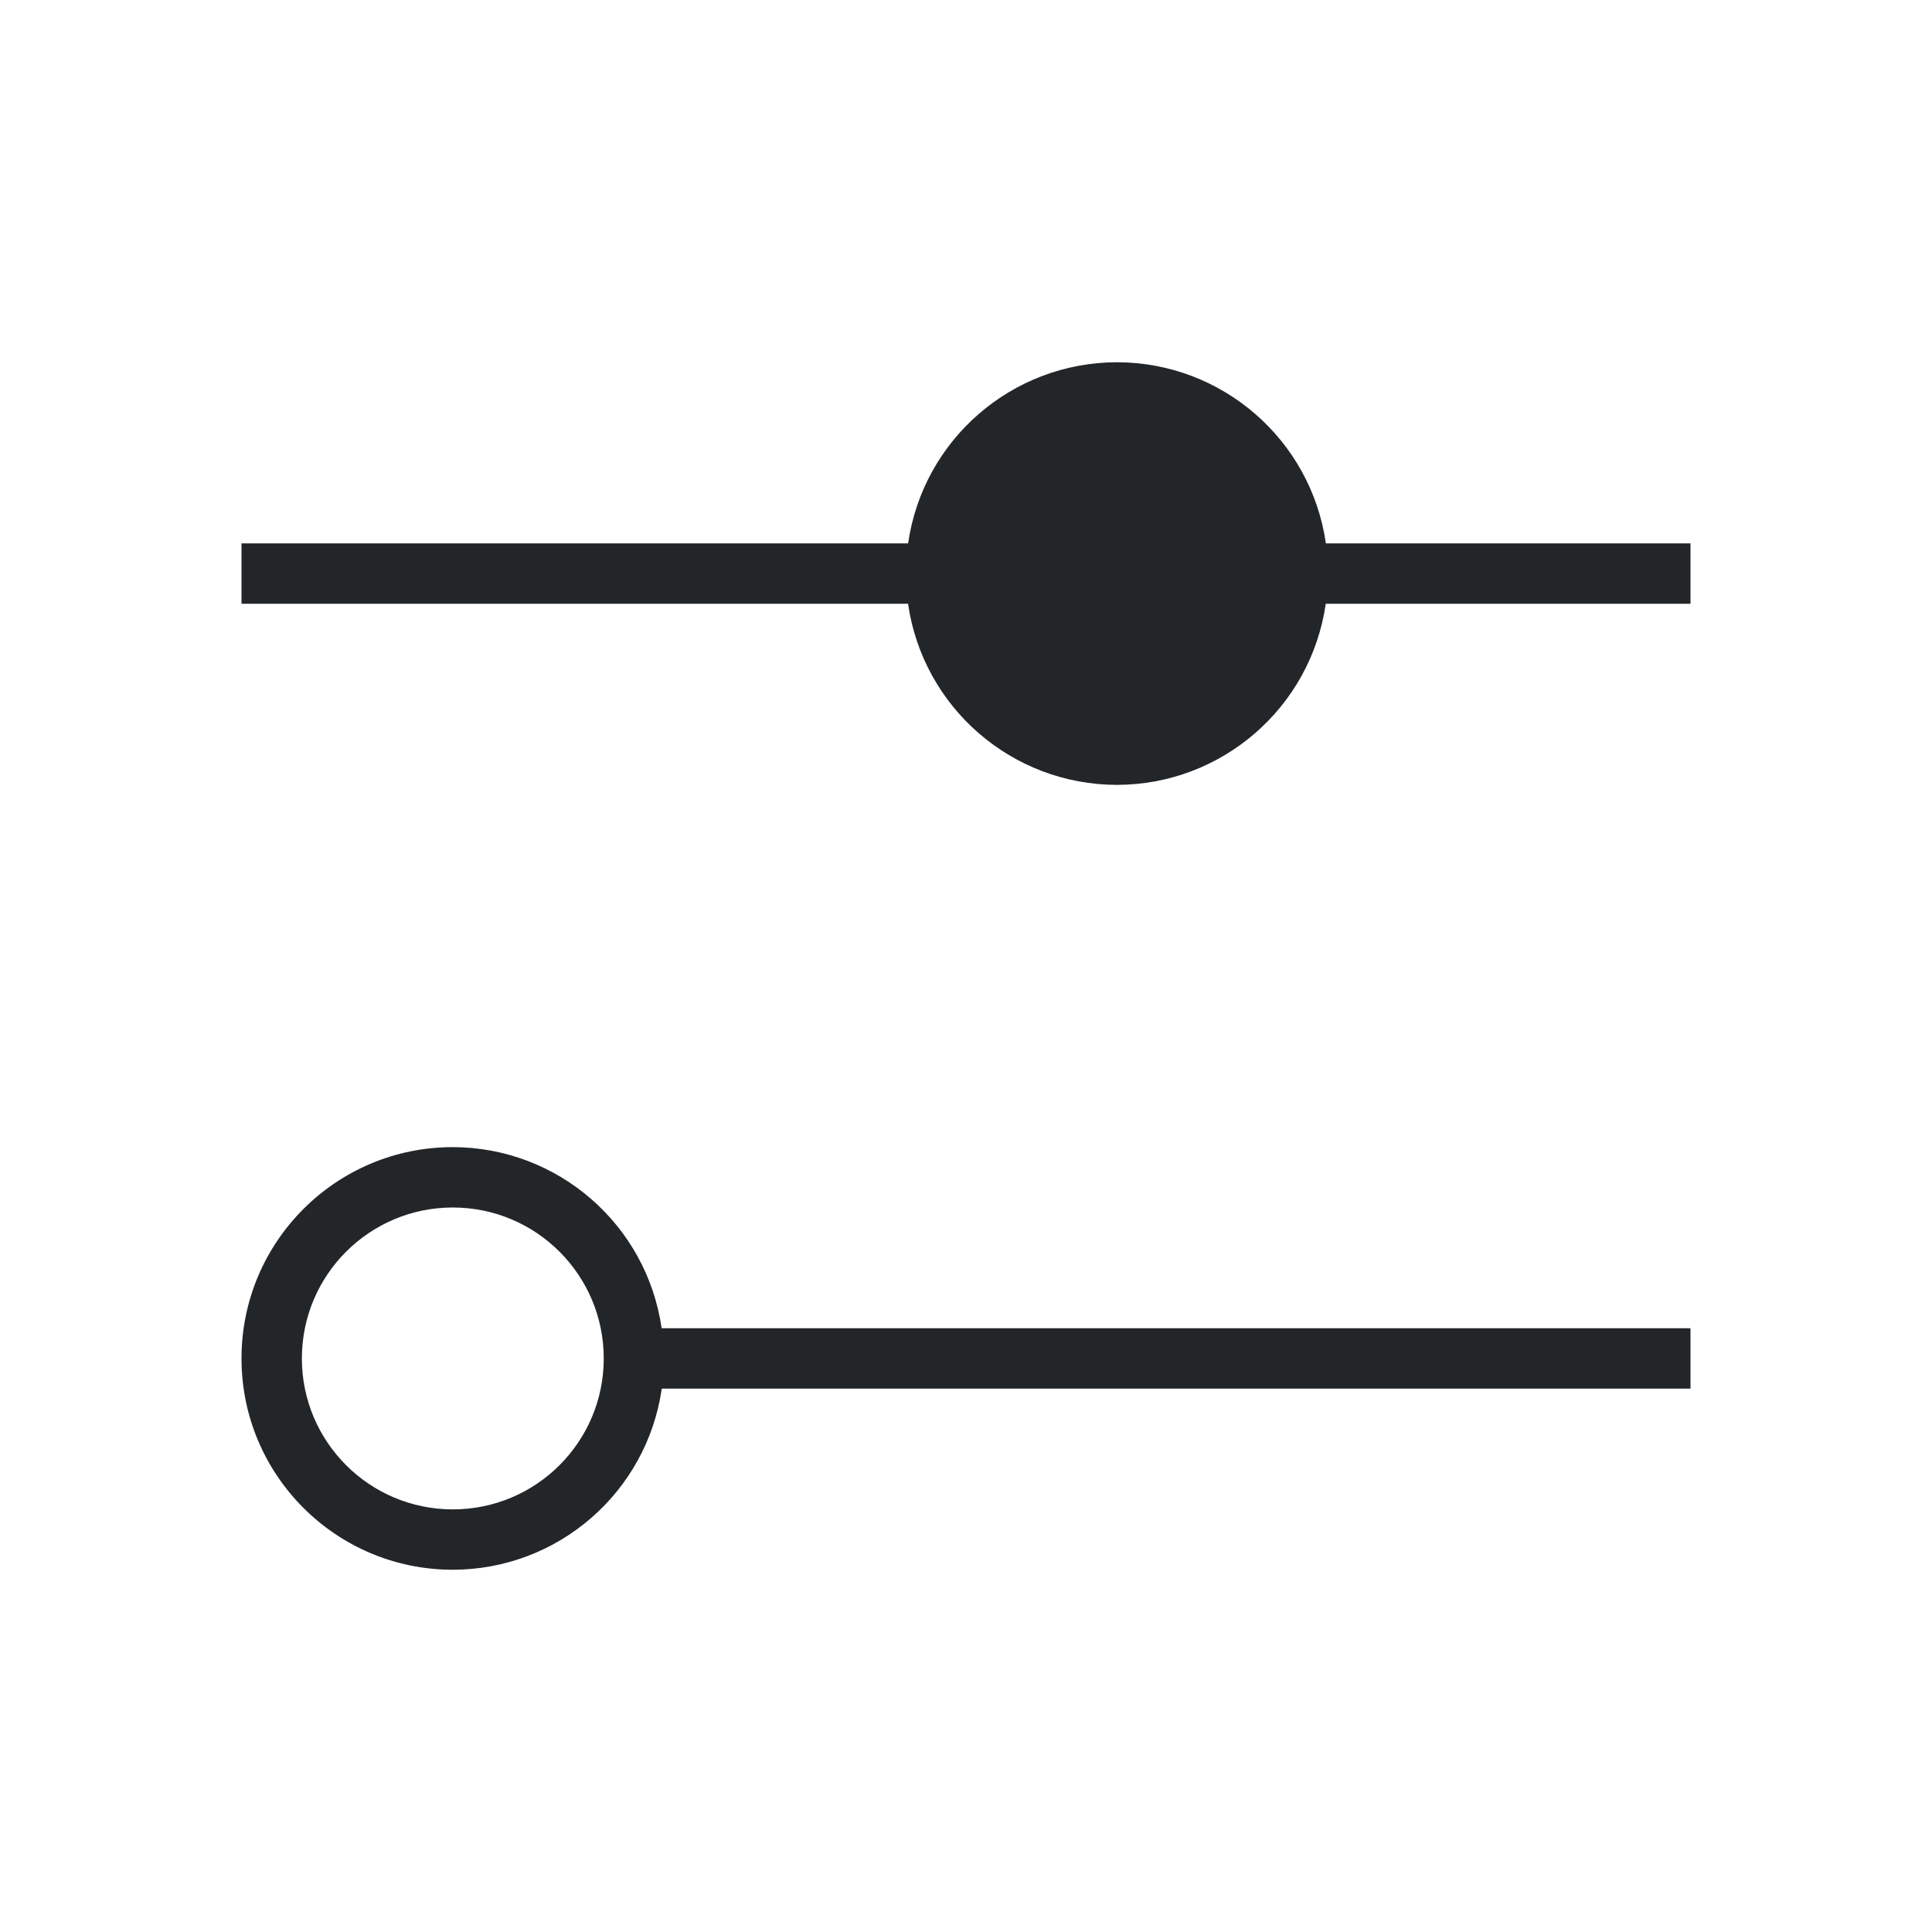
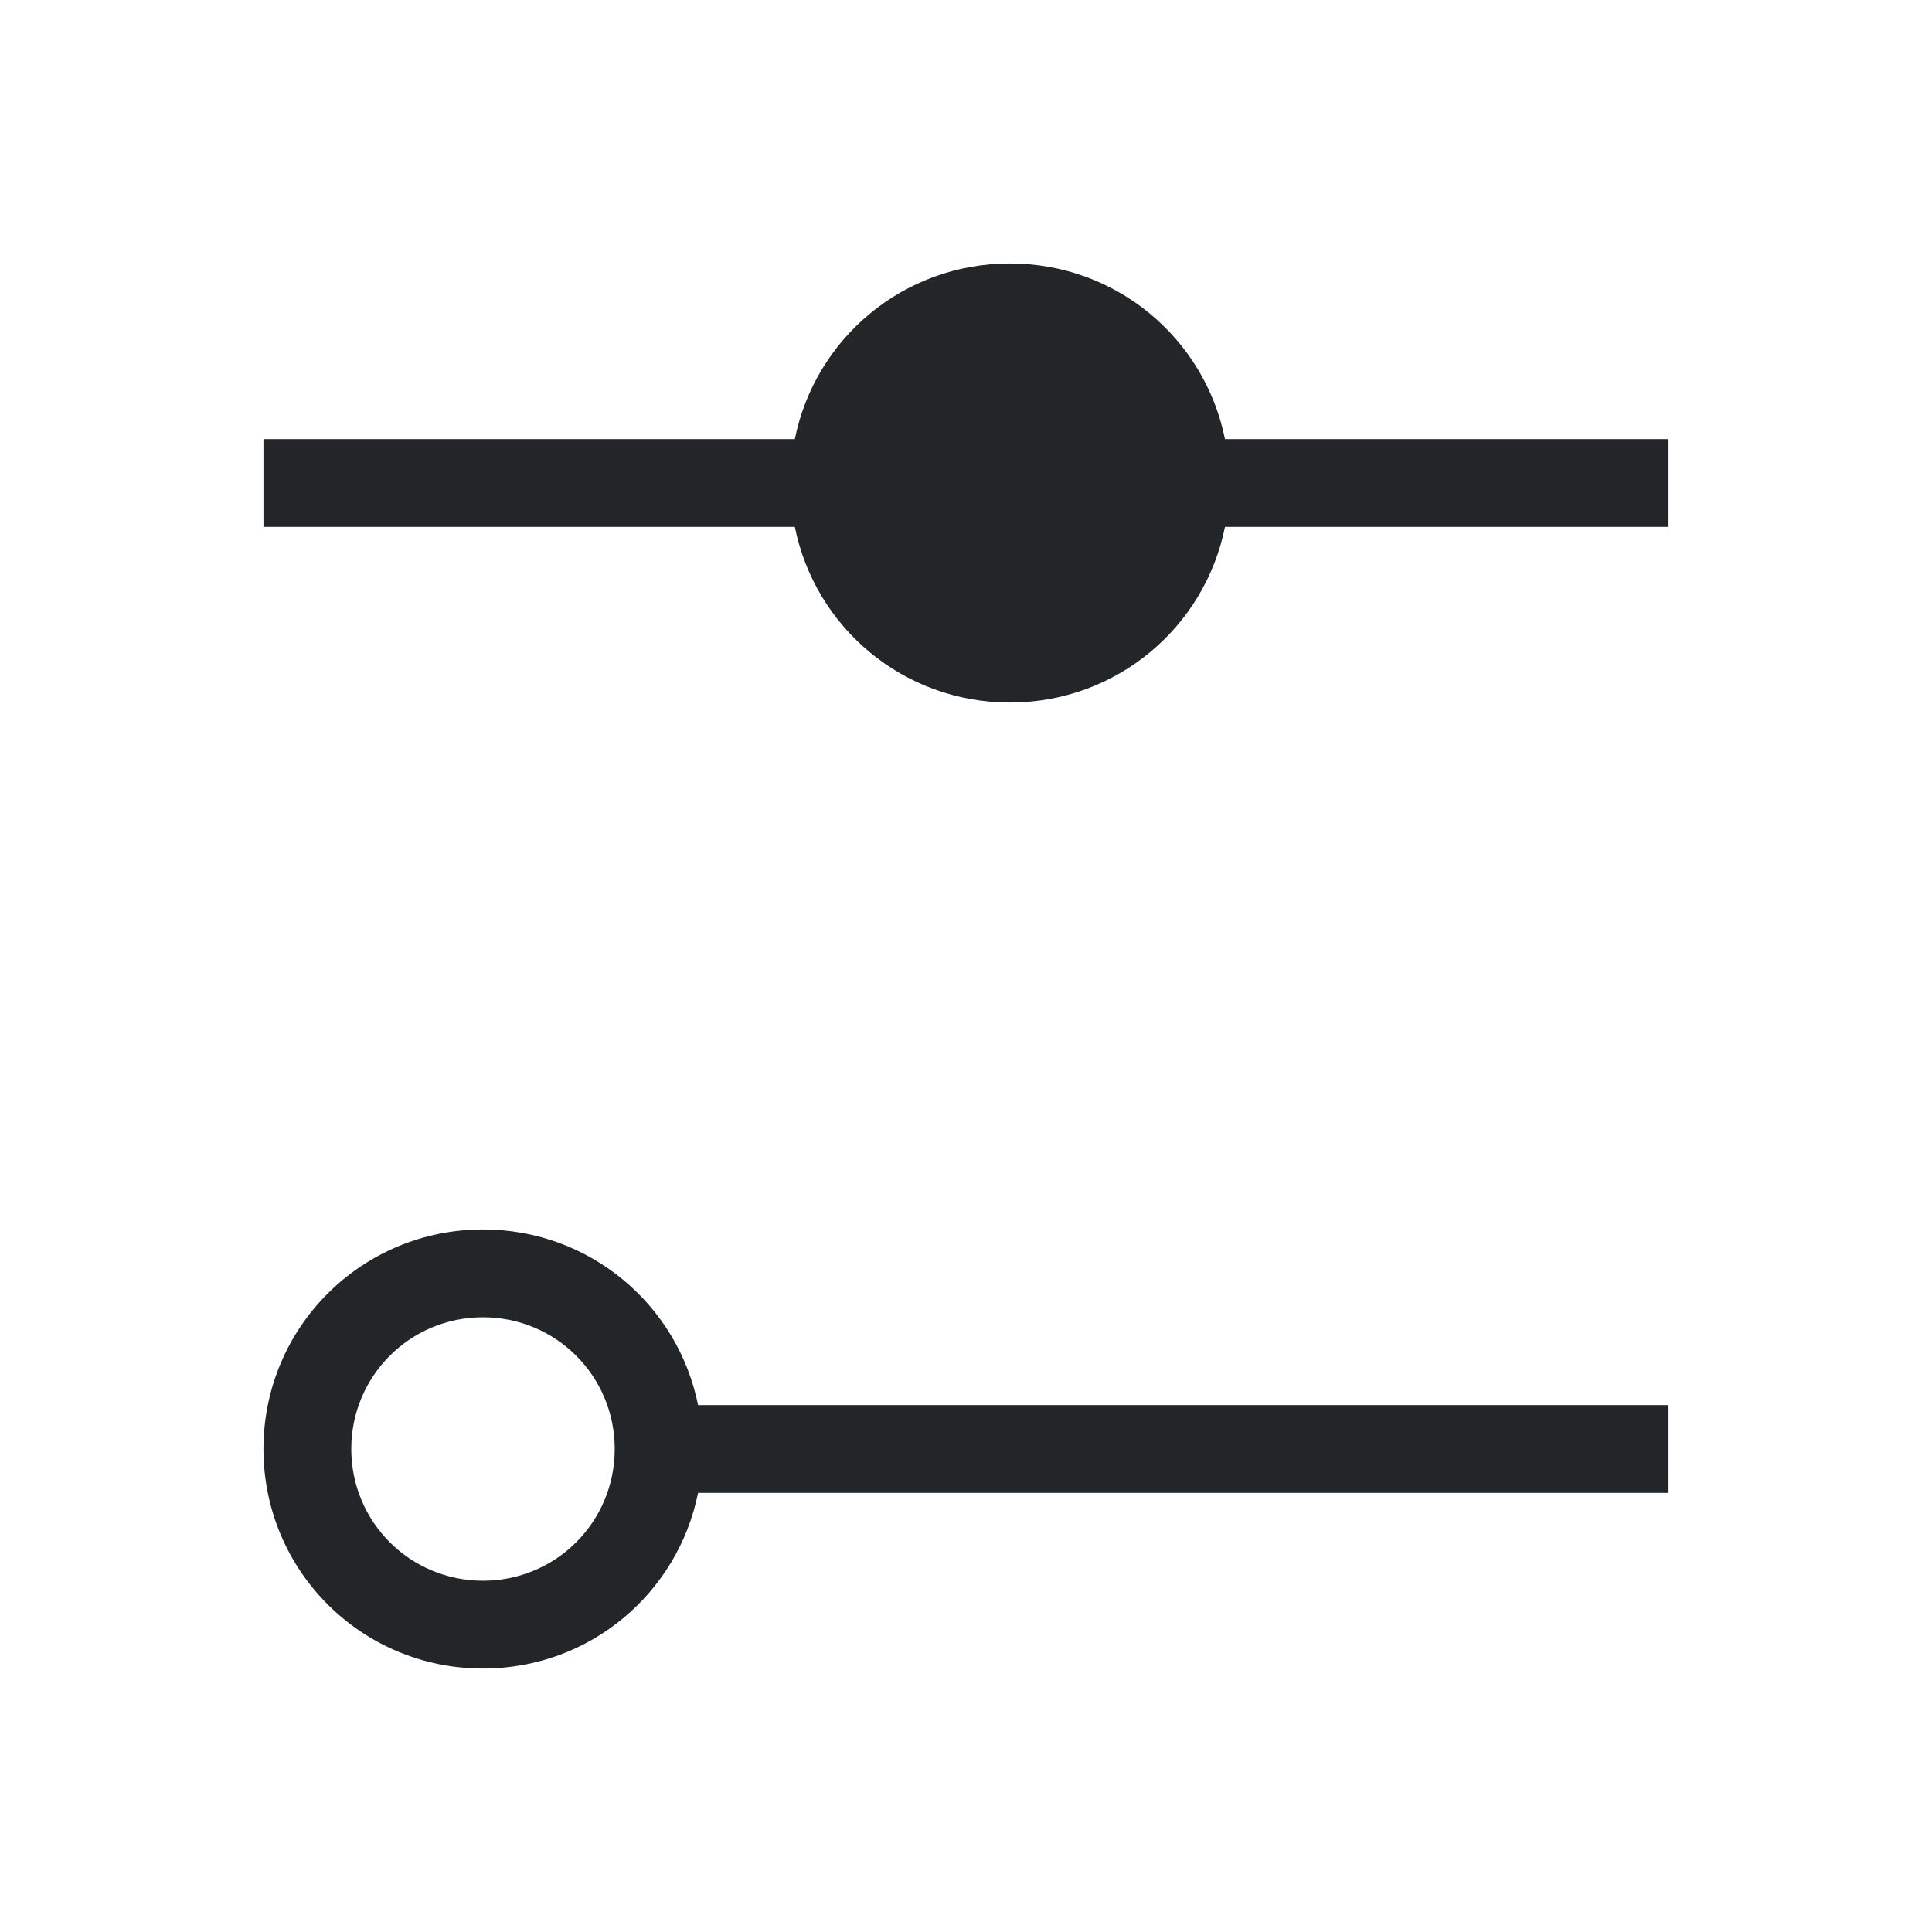
- <svg xmlns="http://www.w3.org/2000/svg" viewBox="0 0 32 32">
+ <svg xmlns="http://www.w3.org/2000/svg" viewBox="0 0 22 22">
  <defs id="defs3051">
    <style type="text/css" id="current-color-scheme">
      .ColorScheme-Text {
        color:#232629;
      }
-       .ColorScheme-Accent {
-         color:#3daee9;
-       }
      </style>
  </defs>
-   <path style="fill:currentColor;fill-opacity:1;stroke:none" d="M18.5 6A3.5 3.5 0 0 0 15.041 9H4V10H15.04A3.5 3.5 0 0 0 18.5 13 3.5 3.5 0 0 0 21.959 10H28V9H21.961A3.5 3.5 0 0 0 18.5 6M7.5 19A3.5 3.5 0 0 0 4 22.5 3.5 3.5 0 0 0 7.5 26 3.5 3.5 0 0 0 10.961 23H28V22H10.959A3.5 3.5 0 0 0 7.5 19m0 1A2.5 2.5 0 0 1 10 22.5 2.5 2.5 0 0 1 7.5 25 2.5 2.5 0 0 1 5 22.5 2.5 2.5 0 0 1 7.5 20" class="ColorScheme-Text" />
+   <path style="fill:currentColor;fill-opacity:1;stroke:none" d="M 11.5 3 C 10.286 3 9.281 3.856 9.051 5 L 3 5 L 3 6 L 9.051 6 C 9.281 7.144 10.286 8 11.5 8 C 12.714 8 13.719 7.144 13.949 6 L 19 6 L 19 5 L 13.949 5 C 13.719 3.856 12.714 3 11.5 3 z M 5.5 14 C 4.115 14 3 15.115 3 16.5 C 3 17.885 4.115 19 5.5 19 C 6.714 19 7.719 18.144 7.949 17 L 19 17 L 19 16 L 7.949 16 C 7.719 14.856 6.714 14 5.5 14 z M 5.5 15 C 6.331 15 7 15.669 7 16.5 C 7 17.331 6.331 18 5.5 18 C 4.669 18 4 17.331 4 16.5 C 4 15.669 4.669 15 5.5 15 z " class="ColorScheme-Text" />
</svg>
